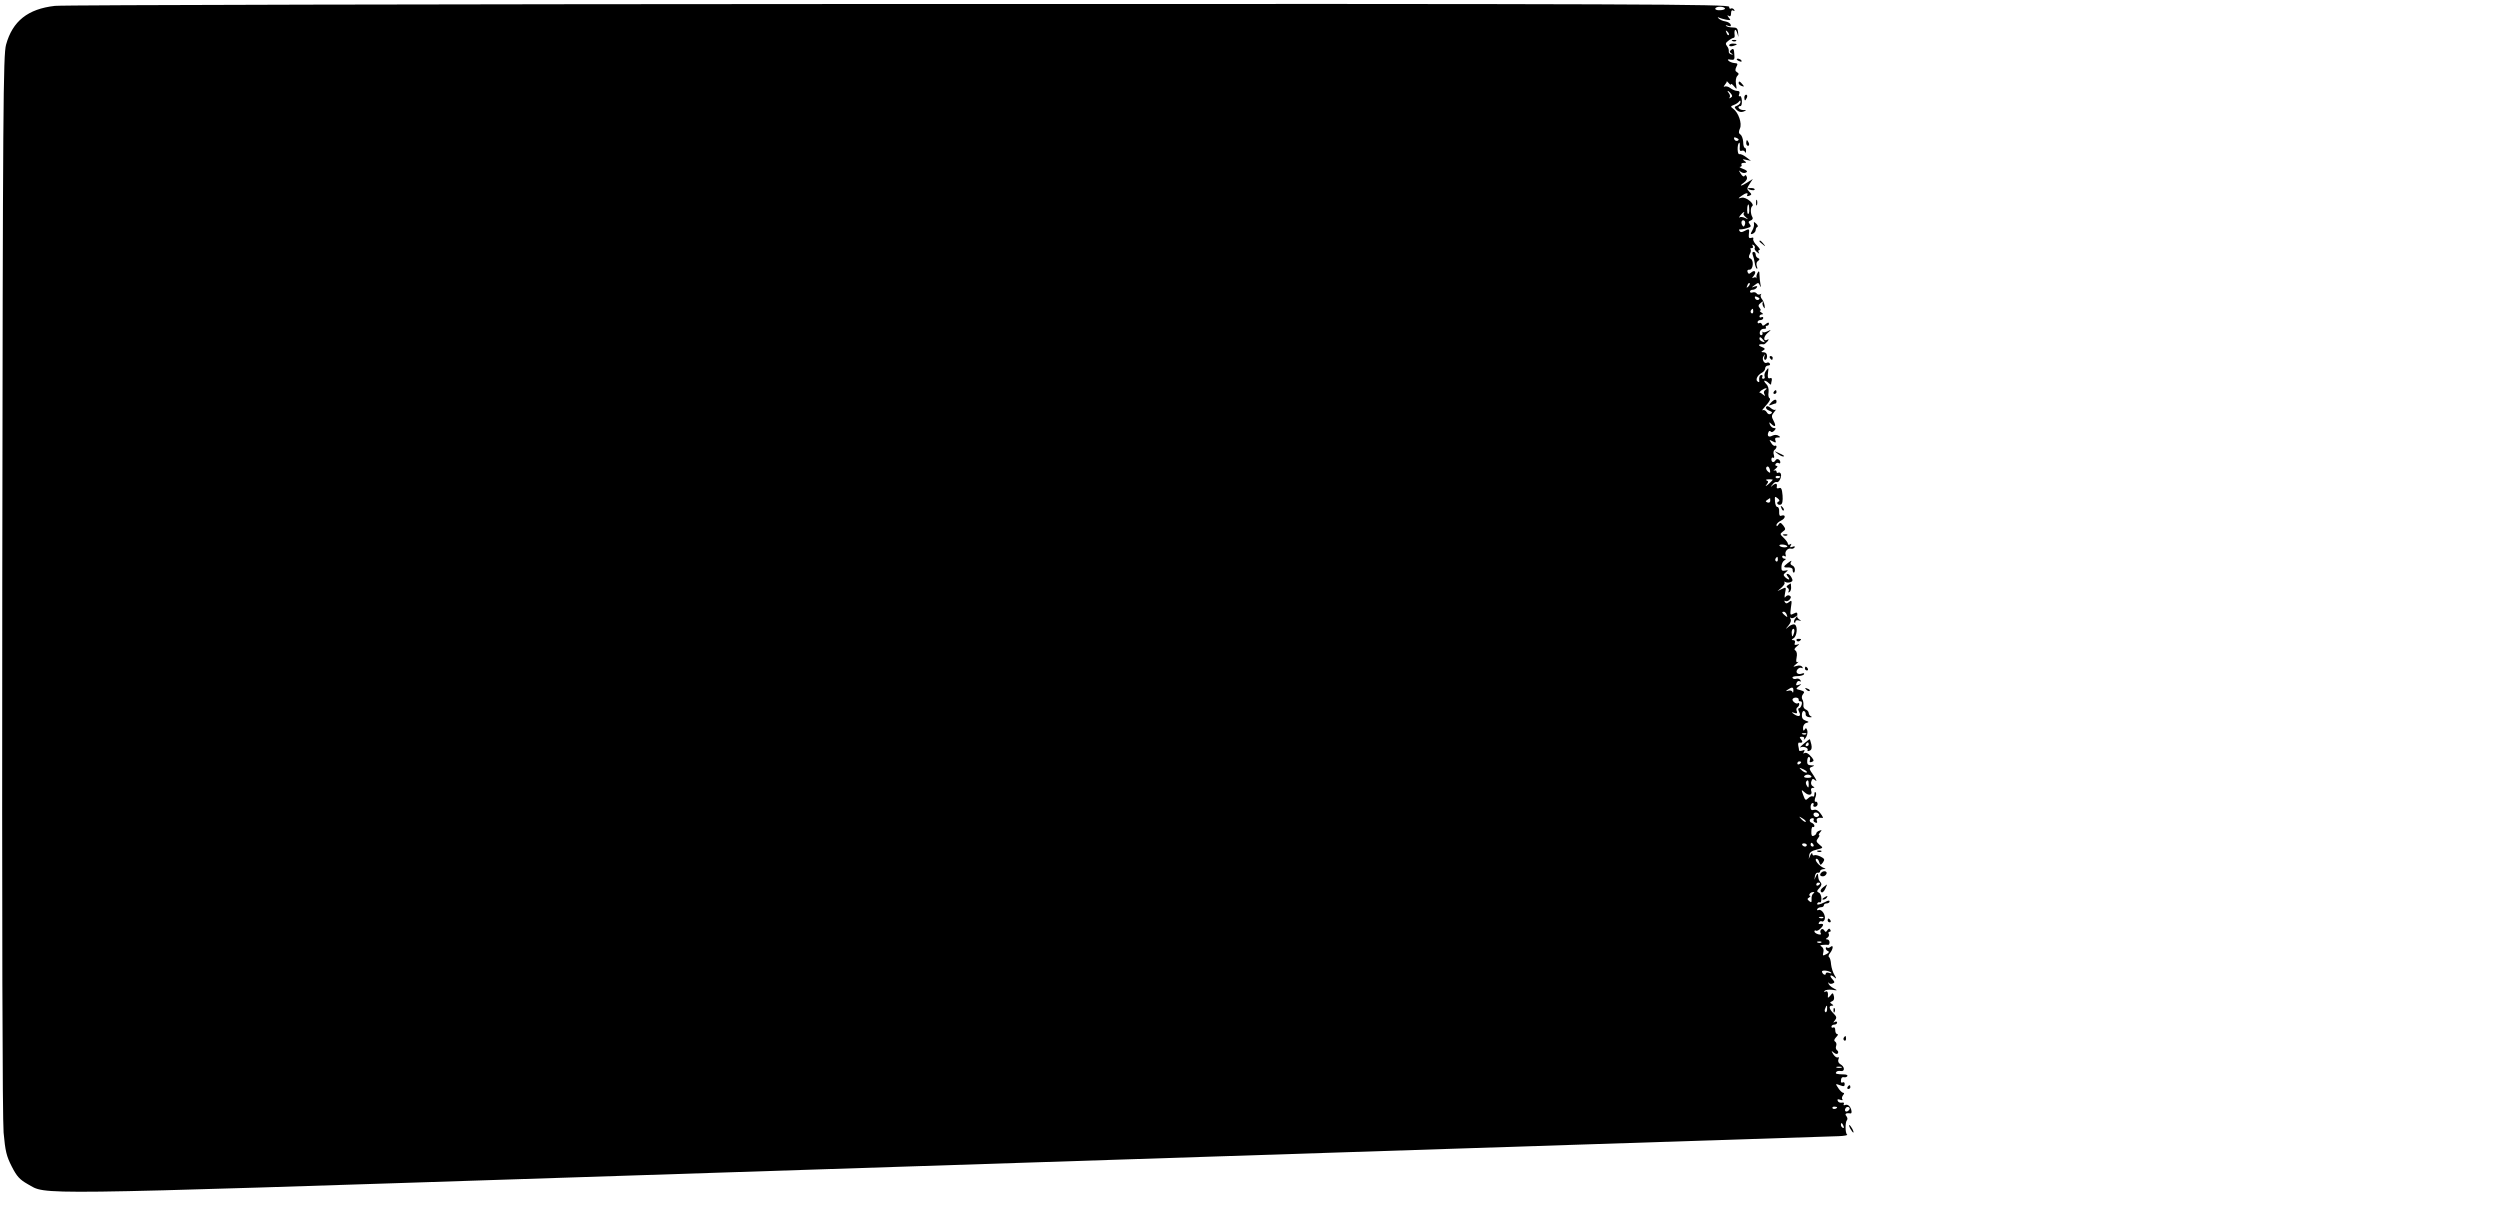
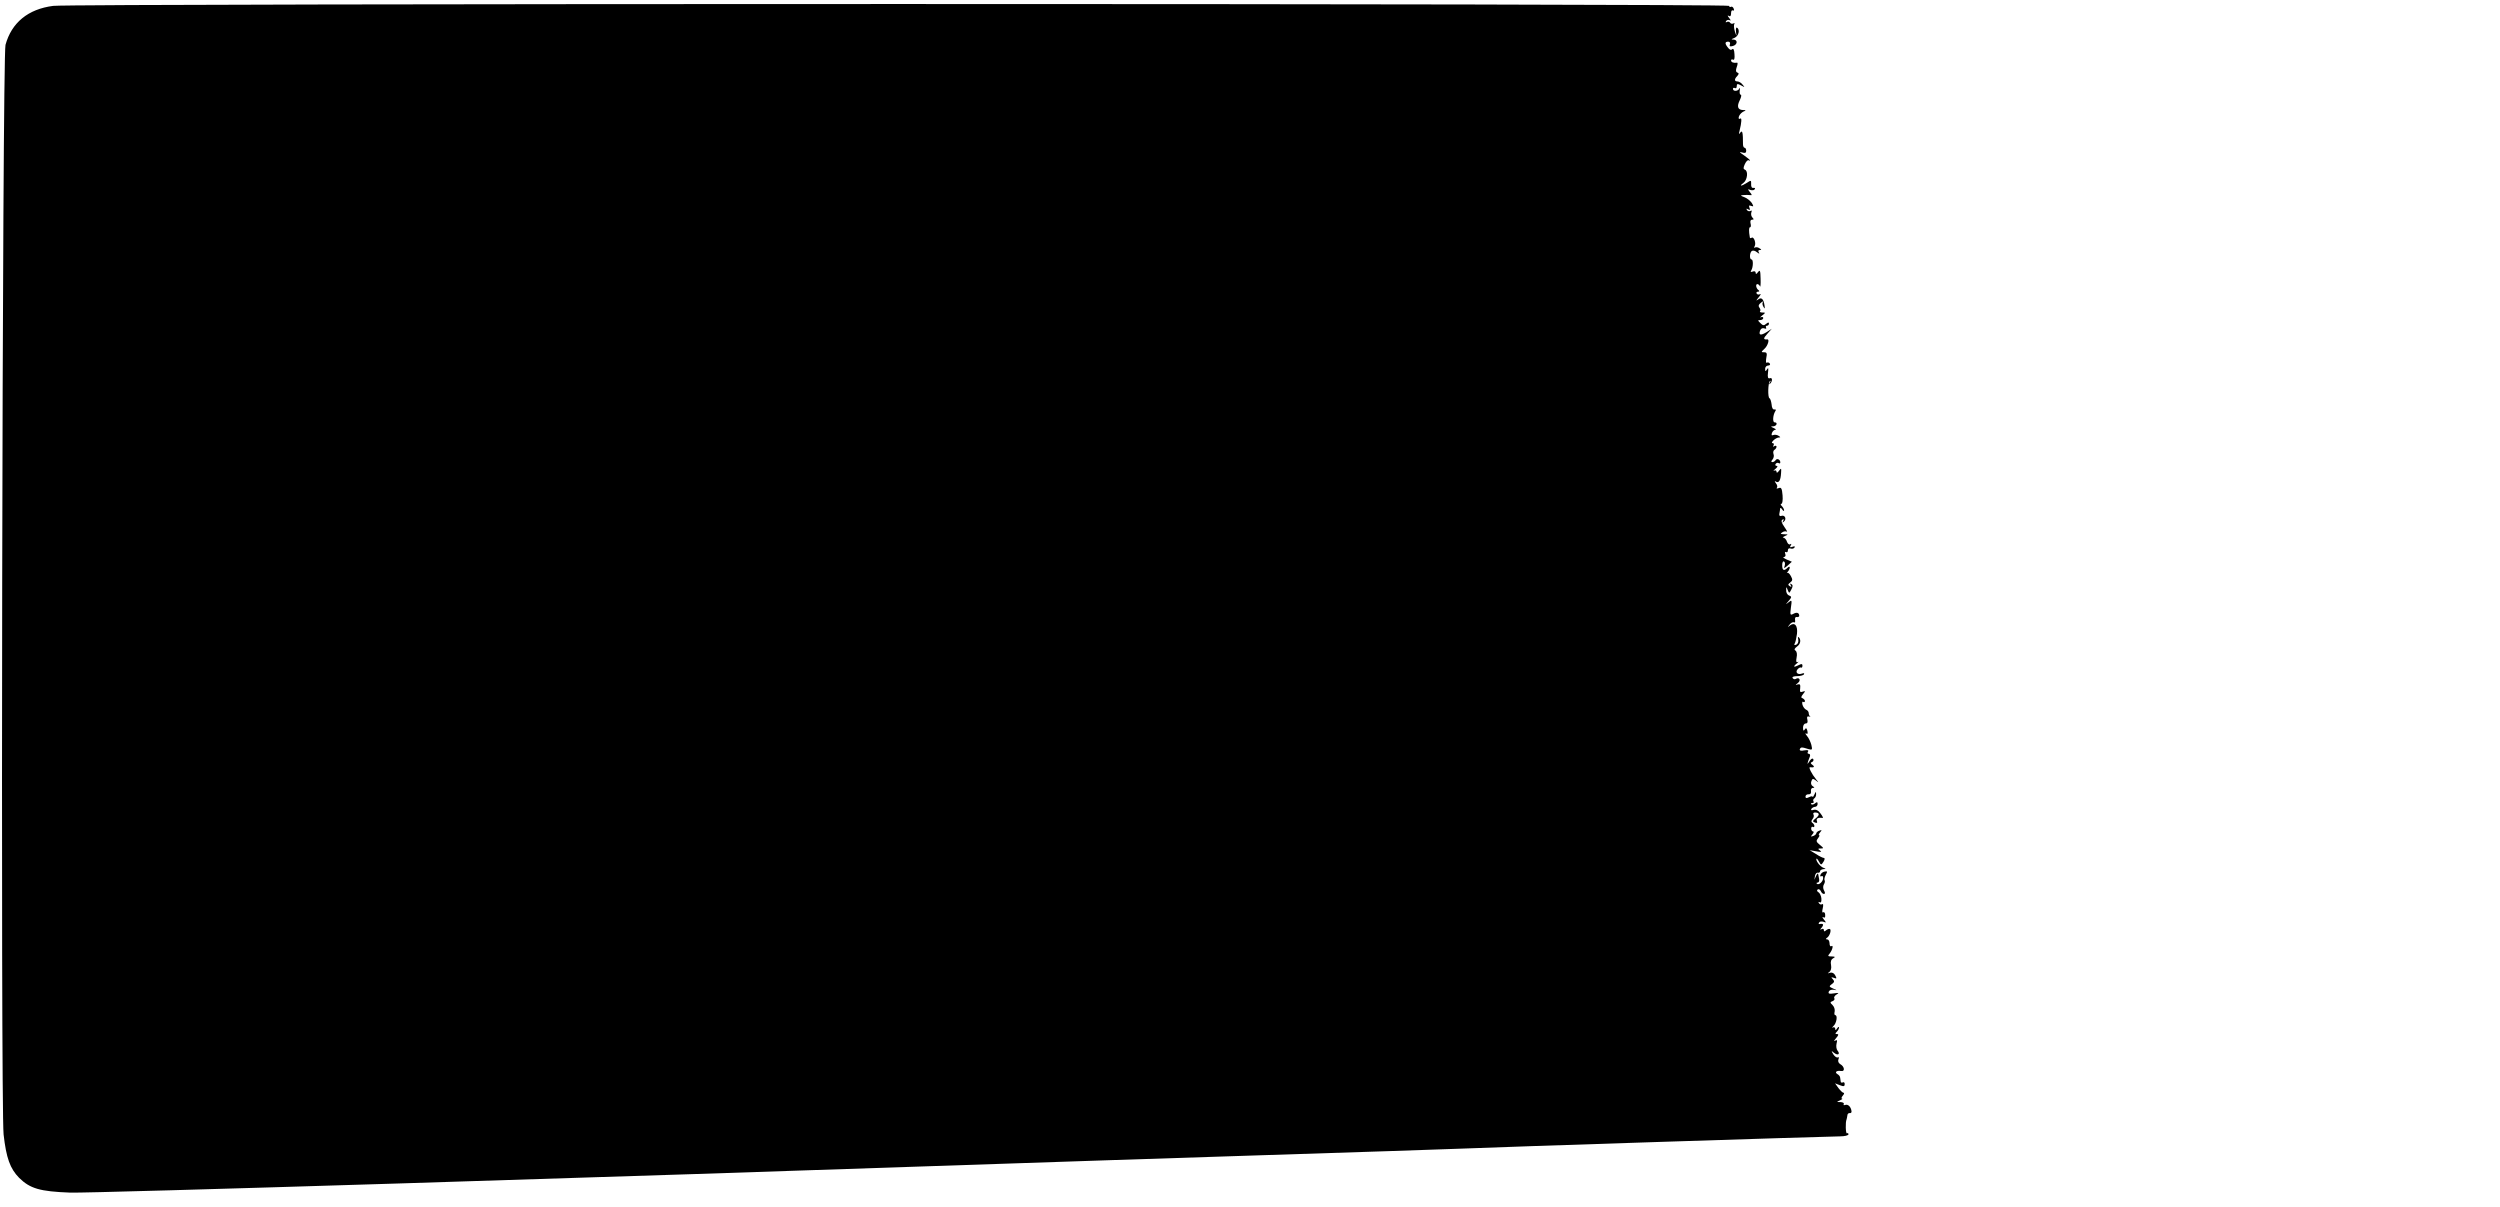
<svg xmlns="http://www.w3.org/2000/svg" version="1.0" width="1320pt" height="637pt" viewBox="0 0 1320 637" preserveAspectRatio="xMidYMid meet">
  <g transform="translate(0,637) scale(0.1,-0.1)" fill="#000000" stroke="none">
-     <path d="M290 6339 c-143 -16 -224 -81 -258 -205 -15 -54 -17 -316 -20 -2844 -2 -1827 1 -2825 7 -2900 9 -99 15 -124 43 -179 27 -53 42 -69 84 -93 105 -58 -43 -60 2901 36 2613 85 6554 213 6661 217 29 1 49 5 45 8 -11 7 -11 67 -1 77 4 4 3 13 -3 21 -11 12 -2 18 23 14 3 0 5 5 4 12 -3 23 -18 38 -33 33 -8 -4 -11 -1 -8 5 4 6 0 9 -10 7 -10 -2 -20 3 -22 10 -3 8 1 10 14 5 10 -3 15 -3 11 2 -4 4 -3 14 3 22 7 8 8 13 1 13 -5 0 -17 11 -26 25 -16 24 -16 24 9 15 20 -8 25 -6 25 6 0 8 -4 12 -10 9 -5 -3 -10 -1 -10 4 0 19 5 26 17 23 6 -1 14 1 17 6 3 5 -5 9 -17 9 -40 1 -48 3 -42 12 3 6 14 8 24 6 23 -4 22 23 -2 36 -10 6 -14 16 -10 26 4 9 2 14 -3 10 -6 -3 -16 4 -24 16 -12 20 -12 21 3 9 9 -8 18 -9 21 -3 4 5 1 13 -5 16 -5 4 -8 14 -4 23 3 8 1 18 -5 22 -8 5 -6 12 5 24 9 9 12 16 6 16 -6 0 -11 9 -11 21 0 11 -4 17 -10 14 -5 -3 -10 -1 -10 4 0 6 7 11 15 11 8 0 15 5 15 11 0 5 -6 7 -12 3 -10 -6 -9 -3 0 8 11 14 10 20 -7 37 -24 24 -27 41 -8 41 9 0 9 2 -1 9 -11 7 -11 9 1 14 10 4 13 13 10 27 -5 19 -6 20 -19 3 -8 -10 -14 -13 -13 -8 3 24 -2 36 -13 29 -6 -4 -8 -3 -4 4 3 5 21 8 39 6 31 -5 31 -4 8 8 -14 7 -26 19 -27 26 -1 7 0 8 2 3 3 -6 12 -7 20 -4 13 5 12 8 -2 24 -19 21 -6 26 15 6 8 -7 7 -1 -2 13 -9 14 -17 40 -19 58 -1 19 -6 36 -11 39 -4 2 -2 12 5 20 17 21 20 47 4 34 -7 -6 -16 -8 -19 -4 -4 3 -7 1 -7 -4 0 -6 6 -13 12 -15 8 -3 5 -9 -9 -16 -19 -10 -20 -9 -16 9 4 12 0 25 -8 30 -11 7 -10 9 6 10 11 1 23 1 28 0 4 0 7 6 7 14 0 8 -6 15 -12 15 -10 0 -9 3 1 9 7 5 10 14 7 20 -4 6 -2 11 4 11 6 0 8 5 4 11 -4 8 -9 7 -15 -2 -8 -12 -10 -12 -18 0 -10 15 -26 -2 -17 -18 4 -5 -3 -7 -14 -4 -11 3 -20 10 -20 15 0 5 4 7 9 4 4 -3 16 3 26 14 17 18 14 25 -8 21 -5 -1 -6 3 -2 9 3 6 10 8 15 5 4 -3 11 2 14 10 8 21 -15 57 -32 50 -7 -3 -10 0 -7 5 3 6 13 10 21 10 8 0 14 5 14 10 0 6 7 10 15 10 8 0 15 5 15 10 0 7 -8 6 -22 -2 -29 -15 -50 -19 -42 -7 3 5 9 7 13 4 5 -2 8 7 8 21 0 14 -6 28 -14 31 -11 5 -11 9 3 24 12 13 14 22 6 31 -10 13 -11 16 -13 41 0 6 -5 3 -10 -8 l-9 -20 3 20 c2 11 9 19 15 17 7 -1 12 2 12 8 0 5 8 10 18 11 13 0 14 2 2 6 -23 9 -51 41 -41 48 5 3 13 -4 16 -16 6 -19 8 -19 20 -3 11 16 9 20 -12 31 -14 7 -29 10 -34 7 -5 -3 -9 1 -10 8 0 7 -5 4 -10 -7 l-9 -20 3 20 c1 14 13 23 39 29 36 9 36 9 15 26 -18 15 -19 20 -8 34 7 9 10 16 6 16 -4 0 -2 7 5 15 11 13 10 14 -4 9 -9 -3 -16 -10 -16 -14 0 -4 -6 -10 -14 -13 -10 -4 -13 3 -12 23 0 16 4 26 8 24 5 -3 8 0 8 6 0 6 -7 13 -15 16 -16 6 -11 24 6 24 6 0 8 -4 5 -9 -3 -5 1 -11 9 -14 9 -4 12 -1 8 9 -5 13 8 19 30 15 5 -1 0 10 -10 23 -11 16 -24 23 -35 20 -13 -4 -18 0 -18 15 0 12 5 21 11 21 5 0 7 -4 4 -10 -3 -5 0 -10 8 -10 7 0 14 7 14 14 0 8 -4 14 -8 13 -9 -3 -10 8 -2 28 3 9 3 19 -1 22 -3 4 -6 -1 -6 -11 0 -9 -4 -15 -9 -11 -5 3 -16 -2 -24 -10 -13 -13 -16 -11 -26 17 -11 30 -11 31 8 14 22 -20 43 -14 34 9 -3 9 1 15 8 15 12 0 12 2 0 9 -8 5 -11 16 -7 26 5 15 9 15 22 4 9 -7 4 4 -10 26 -25 36 -26 40 -9 46 16 7 15 8 -4 8 -18 1 -22 6 -21 25 1 14 6 22 11 19 5 -3 6 -11 3 -19 -3 -8 0 -11 10 -7 12 4 12 8 2 22 -19 23 -31 30 -42 24 -5 -4 -6 -1 -1 7 6 10 4 12 -8 7 -10 -3 -17 -3 -18 1 0 4 -2 15 -4 24 -2 10 0 17 3 17 19 -3 23 3 12 16 -10 12 -9 15 4 15 11 0 15 -5 11 -12 -4 -7 0 -5 8 5 8 10 12 27 10 38 -5 16 -8 18 -14 7 -6 -9 -9 -7 -9 9 0 12 8 24 18 26 15 4 14 6 -4 12 -15 5 -21 14 -20 31 0 13 6 22 11 20 6 -2 10 -10 9 -18 -1 -8 8 -14 20 -15 12 -1 15 1 9 4 -7 3 -13 11 -13 18 0 7 -7 16 -16 19 -8 3 -14 14 -12 23 1 10 -1 24 -6 31 -4 7 -3 19 4 27 10 11 7 15 -14 21 -25 6 -25 7 -9 20 17 13 17 14 0 8 -13 -5 -16 -2 -11 10 3 9 11 13 17 9 6 -4 7 -1 3 6 -5 7 -14 10 -22 7 -7 -3 -16 -1 -19 4 -4 6 7 10 24 10 16 0 33 4 36 10 3 5 0 7 -9 4 -23 -9 -39 5 -25 22 6 7 16 11 22 7 6 -3 7 -1 3 6 -5 7 -17 9 -29 5 -22 -6 -22 -6 -2 11 11 9 14 14 8 10 -9 -4 -11 2 -7 23 4 18 1 32 -6 37 -8 5 -6 11 7 22 16 13 16 14 1 9 -12 -3 -15 -1 -11 10 3 8 -1 14 -8 14 -11 0 -11 2 1 10 18 11 23 62 7 72 -6 4 -21 -1 -32 -10 -20 -17 -20 -17 -2 5 11 13 16 27 11 35 -4 7 -4 10 1 6 4 -4 15 -2 24 5 14 11 14 10 2 -6 -8 -9 -11 -20 -7 -24 3 -3 6 -1 6 5 0 6 8 9 18 6 13 -4 14 -3 4 4 -8 5 -13 12 -13 16 3 23 0 26 -19 16 -18 -10 -19 -8 -14 32 6 37 5 41 -9 30 -12 -10 -17 -10 -23 -1 -4 7 -3 9 3 6 6 -4 16 0 22 7 9 11 9 16 0 21 -6 4 -16 1 -21 -6 -6 -9 -7 -3 -3 19 7 33 6 33 -17 22 l-23 -11 22 19 c12 11 19 23 15 27 -4 5 -2 5 5 2 6 -4 18 -4 27 -1 12 5 13 10 5 25 -5 10 -15 19 -21 19 -7 0 -6 -5 2 -15 15 -18 5 -20 -14 -3 -11 11 -11 15 3 26 14 12 14 13 -4 9 -16 -3 -20 1 -19 20 0 14 7 29 15 34 10 6 10 9 2 9 -7 0 -13 5 -13 11 0 5 5 7 12 3 7 -5 9 -2 6 7 -6 17 12 37 29 32 6 -2 14 1 18 6 4 7 0 8 -11 4 -13 -5 -15 -3 -9 7 5 9 4 11 -3 6 -7 -4 -12 -3 -12 3 0 6 -10 19 -22 31 -20 19 -21 21 -5 33 16 11 16 14 3 32 -14 17 -17 18 -26 5 -7 -10 -10 -11 -10 -2 0 7 11 17 25 24 24 11 25 34 0 25 -8 -4 -12 4 -11 21 1 15 -4 26 -9 25 -6 -1 -12 12 -13 29 -2 28 -1 29 14 17 10 -8 12 -15 5 -17 -6 -2 -9 -8 -6 -12 3 -5 11 -7 18 -4 8 3 11 20 9 48 -3 34 -7 43 -18 39 -8 -3 -14 -2 -13 3 4 21 -2 25 -19 13 -15 -13 -16 -12 -3 3 7 10 17 15 22 13 10 -7 28 26 22 43 -3 6 -9 10 -14 6 -5 -3 -9 0 -9 6 0 6 -6 8 -13 5 -6 -4 -3 1 7 9 11 9 14 16 7 16 -7 0 -9 5 -6 10 4 6 11 8 16 5 5 -4 9 -2 9 4 0 15 -18 23 -25 11 -9 -15 -22 -12 -22 5 0 8 5 12 10 8 5 -3 6 3 3 15 -4 11 -2 23 4 27 5 3 10 11 10 16 0 6 -4 8 -8 5 -4 -2 -14 4 -20 15 -12 18 -11 19 7 9 17 -9 20 -8 15 5 -4 10 0 15 12 15 16 0 16 2 5 9 -9 6 -22 6 -32 1 -20 -11 -30 -3 -22 17 3 8 8 10 12 5 4 -6 11 -4 19 4 10 11 10 14 -2 14 -7 0 -17 8 -21 18 -5 14 -4 15 6 5 22 -22 29 -14 14 14 -13 24 -12 30 3 48 9 11 13 17 8 12 -5 -4 -17 0 -27 9 -11 10 -19 12 -24 5 -3 -6 4 -15 16 -19 17 -7 19 -11 9 -17 -8 -5 -16 -2 -22 9 -5 9 -15 13 -21 10 -7 -4 2 8 18 26 17 18 25 34 19 37 -6 2 -9 16 -6 32 2 17 -2 34 -13 44 -9 10 -13 17 -8 17 5 0 14 -5 21 -12 7 -7 12 -10 13 -8 0 3 2 13 4 22 2 10 -2 15 -10 11 -10 -3 -13 4 -10 28 4 29 3 30 -9 13 -8 -10 -12 -24 -9 -31 3 -7 0 -13 -7 -13 -6 0 -8 5 -5 10 3 6 1 10 -4 10 -10 0 -15 -14 -12 -33 1 -5 -3 -6 -8 -2 -14 8 -3 33 20 46 11 5 19 16 19 24 0 8 7 15 16 15 8 0 12 5 9 10 -4 6 -10 8 -15 5 -15 -9 -30 19 -18 35 8 12 9 12 4 -2 -3 -10 -1 -18 4 -18 6 0 10 9 10 20 0 12 -7 20 -17 20 -15 0 -16 2 -3 10 12 7 10 11 -10 19 -21 8 -14 16 12 13 3 -1 12 6 20 15 8 10 8 14 1 10 -23 -14 -24 14 -1 34 22 19 22 20 1 10 -12 -6 -23 -8 -26 -3 -2 4 -2 1 -1 -5 2 -7 -1 -13 -7 -13 -6 0 -9 8 -7 18 2 9 11 16 21 16 9 -1 14 2 11 7 -3 5 0 9 5 9 6 0 11 5 11 11 0 8 -6 7 -17 -2 -13 -11 -17 -11 -20 -1 -3 6 -9 10 -14 6 -5 -3 -9 0 -9 5 0 6 7 11 15 11 8 0 15 5 15 11 0 5 -4 7 -10 4 -5 -3 -10 -1 -10 4 0 6 6 11 13 11 8 0 7 4 -3 10 -8 5 -11 10 -6 10 5 0 3 6 -3 14 -9 10 -7 17 6 27 9 8 14 9 11 4 -4 -6 -2 -17 3 -25 7 -12 8 -10 6 7 -2 11 -8 28 -15 35 -6 8 -8 19 -4 23 4 5 2 5 -5 1 -6 -3 -15 -1 -18 5 -4 5 -13 8 -21 5 -8 -3 -14 -1 -14 4 0 6 6 10 14 10 8 0 18 5 22 12 5 8 1 9 -12 5 -18 -7 -18 -6 1 8 18 14 20 14 27 -2 6 -13 7 -11 3 7 -2 14 -5 36 -5 50 0 19 -3 21 -9 11 -5 -8 -8 -19 -7 -25 2 -6 1 -8 -1 -3 -3 4 -10 4 -16 0 -7 -4 -6 1 2 10 17 21 7 35 -13 18 -10 -9 -15 -8 -19 3 -3 8 1 13 10 12 20 -1 25 51 5 59 -9 3 -10 10 -3 24 6 10 7 21 4 25 -3 3 -1 6 6 6 7 0 9 5 5 12 -4 7 -3 8 5 4 6 -4 9 -11 6 -16 -3 -4 3 -14 12 -21 12 -10 14 -10 9 -1 -4 7 -2 12 4 12 6 0 0 10 -13 23 -13 12 -22 28 -20 35 3 7 -1 10 -10 6 -12 -4 -15 1 -13 20 4 29 2 30 -24 16 -13 -7 -21 -7 -25 0 -4 6 -3 10 2 9 4 -1 20 1 36 6 22 6 25 10 16 21 -9 11 -8 15 5 20 9 3 13 11 9 17 -11 17 -11 51 -2 58 17 10 -32 51 -55 45 -20 -5 -21 -5 -2 9 23 17 40 20 31 5 -3 -6 1 -7 10 -4 15 6 15 8 1 22 -13 13 -13 18 2 41 l17 26 -27 -17 c-33 -22 -51 -24 -21 -3 14 10 20 22 16 31 -3 10 -8 12 -12 5 -4 -6 -12 -1 -20 12 -12 19 -12 20 0 10 9 -7 20 -8 28 -4 10 6 5 11 -15 19 -16 6 -23 11 -16 11 7 1 10 6 7 11 -3 6 2 10 12 10 15 0 16 2 3 11 -12 8 -10 10 10 5 l25 -5 -25 19 c-14 11 -30 18 -36 16 -11 -4 -13 49 -2 60 4 3 5 -6 4 -21 -2 -18 1 -25 10 -21 7 3 15 0 18 -7 2 -7 5 -4 5 6 1 9 -2 17 -7 17 -4 0 -8 14 -8 31 -1 17 -8 35 -15 39 -9 6 -10 14 -2 32 12 26 -8 84 -36 104 -15 11 -14 13 4 20 11 4 23 12 27 18 5 7 8 7 8 -2 0 -7 -8 -16 -18 -20 -16 -6 -16 -8 -2 -23 11 -10 23 -13 36 -8 17 7 17 8 -3 8 -22 1 -34 21 -13 21 5 0 8 13 7 29 -1 16 -6 27 -11 23 -5 -3 -7 2 -3 11 4 12 1 17 -11 17 -9 0 -26 7 -36 15 -10 8 -24 11 -30 8 -6 -4 -6 0 1 9 7 8 12 17 10 19 -1 2 4 -2 11 -10 6 -8 12 -11 12 -6 0 5 7 0 16 -11 15 -18 15 -18 10 12 -3 18 0 36 7 43 9 9 9 14 -2 20 -10 6 -10 13 -3 28 9 16 7 19 -10 20 -12 1 -26 7 -31 12 -7 7 -4 9 11 6 19 -3 22 0 19 30 -1 26 -5 31 -15 23 -11 -9 -11 -13 0 -20 10 -7 10 -8 -2 -5 -8 2 -14 10 -12 17 1 7 -3 19 -9 26 -10 12 -8 18 7 29 10 8 23 15 27 15 4 0 7 6 6 13 -4 29 4 40 12 17 l8 -25 -2 25 c-2 20 -7 25 -29 25 -14 0 -30 4 -34 8 -5 4 0 5 10 1 13 -5 17 -3 14 6 -2 7 -15 15 -28 17 -14 2 -29 9 -35 15 -7 7 -7 9 1 5 6 -3 23 -8 38 -11 25 -4 26 -3 14 11 -9 12 -9 15 0 9 8 -5 12 0 12 14 0 13 4 19 12 14 7 -4 8 -3 4 5 -4 6 -12 9 -17 6 -5 -4 -9 1 -9 9 0 14 -425 16 -4382 15 -2411 -1 -4417 -5 -4458 -10z m8818 -14 c1 -4 -11 -9 -27 -9 -16 -1 -27 4 -24 9 4 13 47 12 51 0z m20 -140 c-3 -3 -9 2 -12 12 -6 14 -5 15 5 6 7 -7 10 -15 7 -18z m11 -309 c9 -11 9 -16 -1 -22 -7 -4 -10 -4 -6 1 4 4 3 14 -3 22 -6 7 -9 13 -6 13 2 0 10 -6 16 -14z m41 -241 c0 -12 -19 -12 -23 0 -4 9 -1 12 9 8 7 -3 14 -7 14 -8z m56 -370 c1 -14 -2 -25 -6 -25 -6 0 -7 36 -1 48 4 7 6 -1 7 -23z m-29 -22 c-4 -3 1 -12 11 -20 15 -13 15 -13 -4 -4 -12 6 -25 7 -30 3 -5 -4 -2 1 5 11 7 9 16 17 19 17 3 0 2 -3 -1 -7z m6 -59 c-4 -12 -8 -13 -14 -3 -9 15 -2 32 11 24 5 -3 6 -13 3 -21z m18 -327 c-10 -9 -11 -8 -5 6 3 10 9 15 12 12 3 -3 0 -11 -7 -18z m59 -62 c0 -12 -19 -12 -23 0 -4 9 -1 12 9 8 7 -3 14 -7 14 -8z m-33 -70 c0 -8 -4 -12 -9 -9 -5 3 -6 10 -3 15 9 13 12 11 12 -6z m53 -150 c11 -13 10 -14 -4 -9 -9 3 -16 10 -16 15 0 13 6 11 20 -6z m11 -264 c-8 -5 -10 -14 -5 -22 6 -11 5 -12 -8 -2 -8 7 -17 12 -19 10 -2 -1 2 4 10 11 8 6 20 12 25 12 6 0 5 -4 -3 -9z m25 -427 c2 -12 -1 -13 -12 -3 -7 6 -11 16 -8 21 7 11 17 3 20 -18z m54 -30 c0 -8 -19 -13 -24 -6 -3 5 1 9 9 9 8 0 15 -2 15 -3z m-40 -17 c0 -2 -10 -12 -22 -23 -16 -13 -19 -14 -10 -2 10 13 10 17 0 21 -7 3 -3 6 10 6 12 1 22 -1 22 -2z m-13 -111 c0 -8 -6 -12 -15 -9 -11 5 -11 7 0 14 7 5 13 9 14 9 0 0 1 -6 1 -14z m89 -239 c4 -4 -2 -7 -14 -7 -11 0 -23 4 -26 8 -6 10 30 9 40 -1z m-49 -72 c0 -8 -4 -12 -9 -9 -5 3 -6 10 -3 15 9 13 12 11 12 -6z m47 -291 c5 -14 4 -15 -9 -4 -17 14 -19 20 -6 20 5 0 12 -7 15 -16z m39 -94 c-3 -11 -7 -20 -9 -20 -2 0 -4 9 -4 20 0 11 4 20 9 20 5 0 7 -9 4 -20z m-4 -307 c0 -10 -3 -13 -5 -6 -3 7 -13 9 -22 6 -15 -4 -15 -3 -2 6 22 15 30 14 29 -6z m28 -47 c-1 -6 3 -10 9 -9 7 1 10 -6 7 -17 -3 -11 -9 -20 -15 -20 -5 0 -4 -9 2 -20 12 -23 -4 -28 -30 -9 -12 9 -12 10 4 5 13 -5 17 -2 13 9 -4 8 -2 17 3 20 6 4 10 11 10 17 0 6 -3 8 -7 5 -8 -8 -34 13 -28 22 7 12 34 9 32 -3z m40 -182 c-3 -3 -12 -4 -19 -1 -8 3 -5 6 6 6 11 1 17 -2 13 -5z m-27 -148 c0 -3 -4 -8 -10 -11 -5 -3 -10 -1 -10 4 0 6 5 11 10 11 6 0 10 -2 10 -4z m29 -55 c-6 -2 -18 4 -27 13 -15 15 -15 15 10 4 15 -7 23 -15 17 -17z m25 -20 c3 -5 -5 -8 -19 -8 -14 0 -22 3 -19 8 3 5 11 9 19 9 8 0 16 -4 19 -9z m-14 -43 c0 -18 -2 -20 -9 -8 -6 8 -7 18 -5 22 9 14 14 9 14 -14z m54 -157 c3 -5 0 -11 -8 -14 -8 -3 -17 1 -20 9 -6 15 19 20 28 5z m-70 -40 c-2 -3 -12 3 -22 13 -16 17 -16 18 5 5 12 -7 20 -15 17 -18z m6 -123 c0 -4 -4 -8 -9 -8 -6 0 -12 4 -15 8 -3 5 1 9 9 9 8 0 15 -4 15 -9z m35 2 c3 -5 1 -10 -4 -10 -6 0 -11 5 -11 10 0 6 2 10 4 10 3 0 8 -4 11 -10z m35 -204 c0 -3 -4 -8 -10 -11 -5 -3 -10 -1 -10 4 0 6 5 11 10 11 6 0 10 -2 10 -4z m-36 -54 c-6 -4 -10 -17 -9 -29 1 -18 -1 -20 -12 -11 -11 9 -12 13 -1 19 7 5 9 9 5 9 -5 0 -5 5 -2 10 3 6 12 10 18 10 8 0 9 -2 1 -8z m53 -128 c-3 -3 -12 -4 -19 -1 -8 3 -5 6 6 6 11 1 17 -2 13 -5z m-10 -130 c-3 -3 -12 -4 -19 -1 -8 3 -5 6 6 6 11 1 17 -2 13 -5z m52 -160 c3 -4 -2 -4 -11 -1 -10 4 -18 2 -18 -4 0 -6 -4 -7 -10 -4 -5 3 -10 10 -10 15 0 10 39 5 49 -6z m-22 -193 c0 -11 -5 -18 -9 -15 -4 3 -5 11 -1 19 7 21 12 19 10 -4z m76 -308 c-7 -2 -19 -2 -25 0 -7 3 -2 5 12 5 14 0 19 -2 13 -5z m-23 -209 c0 -8 -19 -13 -24 -6 -3 5 1 9 9 9 8 0 15 -2 15 -3z m61 -17 c-13 -13 -26 -3 -16 12 3 6 11 8 17 5 6 -4 6 -10 -1 -17z m-27 -83 c3 -8 2 -12 -4 -9 -6 3 -10 10 -10 16 0 14 7 11 14 -7z" />
-     <path d="M9148 6153 c7 -3 16 -2 19 1 4 3 -2 6 -13 5 -11 0 -14 -3 -6 -6z" />
-     <path d="M9130 6131 c0 -5 9 -7 20 -4 11 3 20 7 20 9 0 2 -9 4 -20 4 -11 0 -20 -4 -20 -9z" />
-     <path d="M9170 6056 c0 -2 7 -7 16 -10 8 -3 12 -2 9 4 -6 10 -25 14 -25 6z" />
-     <path d="M9180 5931 c0 -5 7 -12 16 -15 14 -5 15 -4 4 9 -14 17 -20 19 -20 6z" />
-     <path d="M9210 5855 c0 -8 2 -15 4 -15 2 0 6 7 10 15 3 8 1 15 -4 15 -6 0 -10 -7 -10 -15z" />
-     <path d="M9220 5615 c0 -8 4 -15 10 -15 5 0 7 7 4 15 -4 8 -8 15 -10 15 -2 0 -4 -7 -4 -15z" />
-     <path d="M9230 5375 c0 -7 30 -13 34 -7 3 4 -4 9 -15 9 -10 1 -19 0 -19 -2z" />
-     <path d="M9272 5300 c0 -14 2 -19 5 -12 2 6 2 18 0 25 -3 6 -5 1 -5 -13z" />
-     <path d="M9261 5189 c2 -8 -2 -24 -9 -36 -11 -19 -10 -22 3 -17 8 4 15 12 15 19 0 7 4 15 9 17 5 2 2 9 -6 17 -12 11 -14 11 -12 0z" />
-     <path d="M9290 5096 c0 -2 8 -10 18 -17 15 -13 16 -12 3 4 -13 16 -21 21 -21 13z" />
-     <path d="M9255 5023 c4 -10 8 -28 10 -41 1 -12 6 -26 10 -30 5 -4 5 2 1 12 -4 12 -2 23 6 28 10 8 10 11 1 15 -7 2 -13 11 -13 19 0 8 -5 14 -11 14 -7 0 -8 -7 -4 -17z" />
-     <path d="M9345 4480 c3 -5 8 -10 11 -10 2 0 4 5 4 10 0 6 -5 10 -11 10 -5 0 -7 -4 -4 -10z" />
-     <path d="M9365 4300 c-3 -5 -1 -10 4 -10 6 0 11 5 11 10 0 6 -2 10 -4 10 -3 0 -8 -4 -11 -10z" />
-     <path d="M9350 4243 c-13 -15 -12 -16 4 -10 10 4 20 7 22 7 2 0 4 5 4 10 0 15 -13 12 -30 -7z" />
-     <path d="M9384 3976 c11 -9 24 -16 30 -16 12 0 7 5 -24 19 -24 11 -24 11 -6 -3z" />
-     <path d="M9406 3687 c3 -10 9 -15 12 -12 3 3 0 11 -7 18 -10 9 -11 8 -5 -6z" />
-     <path d="M9418 3543 c7 -3 16 -2 19 1 4 3 -2 6 -13 5 -11 0 -14 -3 -6 -6z" />
-     <path d="M9438 3396 c-24 -18 -23 -24 4 -22 13 0 23 -4 23 -11 0 -20 11 -23 12 -3 1 10 -5 21 -13 24 -9 3 -12 10 -9 16 8 13 4 12 -17 -4z" />
-     <path d="M9441 3281 c-9 -6 -10 -11 -2 -15 6 -4 8 -12 5 -18 -4 -6 -2 -8 4 -4 6 3 10 15 9 26 -1 11 -1 20 -2 20 0 0 -6 -4 -14 -9z" />
-     <path d="M9486 2988 c3 -5 10 -6 15 -3 13 9 11 12 -6 12 -8 0 -12 -4 -9 -9z" />
-     <path d="M9530 2840 c0 -5 5 -10 11 -10 5 0 7 5 4 10 -3 6 -8 10 -11 10 -2 0 -4 -4 -4 -10z" />
-     <path d="M9537 2729 c7 -7 15 -10 18 -7 3 3 -2 9 -12 12 -14 6 -15 5 -6 -5z" />
-     <path d="M9525 2444 c-17 -14 -25 -23 -18 -20 15 8 44 -4 37 -15 -3 -5 2 -6 10 -3 11 4 14 14 10 33 -4 14 -7 27 -8 28 -1 1 -15 -9 -31 -23z m25 -4 c0 -5 -5 -10 -11 -10 -5 0 -7 5 -4 10 3 6 8 10 11 10 2 0 4 -4 4 -10z" />
-     <path d="M9598 1873 c7 -3 16 -2 19 1 4 3 -2 6 -13 5 -11 0 -14 -3 -6 -6z" />
-     <path d="M9617 1763 c-11 -11 -8 -20 8 -20 8 0 16 6 19 14 5 13 -15 18 -27 6z" />
-     <path d="M9626 1685 c-13 -10 -16 -19 -10 -25 5 -5 13 0 21 16 6 13 10 24 10 24 -1 0 -11 -7 -21 -15z" />
-     <path d="M9630 1630 c-9 -6 -10 -10 -3 -10 6 0 15 5 18 10 8 12 4 12 -15 0z" />
-     <path d="M9650 1510 c0 -5 5 -10 11 -10 5 0 7 5 4 10 -3 6 -8 10 -11 10 -2 0 -4 -4 -4 -10z" />
-     <path d="M9681 1034 c0 -11 3 -14 6 -6 3 7 2 16 -1 19 -3 4 -6 -2 -5 -13z" />
-     <path d="M9735 891 c-3 -5 -2 -12 3 -15 5 -3 9 1 9 9 0 17 -3 19 -12 6z" />
-     <path d="M9755 630 c-3 -5 -1 -10 4 -10 6 0 11 5 11 10 0 6 -2 10 -4 10 -3 0 -8 -4 -11 -10z" />
-     <path d="M9770 410 c6 -11 13 -20 16 -20 2 0 0 9 -6 20 -6 11 -13 20 -16 20 -2 0 0 -9 6 -20z" />
+     <path d="M281 6339 c-133 -17 -220 -89 -252 -206 -17 -62 -26 -5600 -10 -5753 14 -124 34 -180 82 -229 58 -57 110 -72 269 -78 110 -4 2880 82 4915 152 242 8 856 29 1365 45 509 16 986 32 1060 35 180 8 1947 65 2005 65 25 0 45 5 45 11 0 5 -4 8 -8 5 -7 -4 -9 59 -2 74 1 3 3 12 4 20 0 8 6 14 13 13 6 -1 10 3 9 10 -3 23 -18 38 -33 33 -8 -3 -11 -1 -8 4 3 6 -4 10 -17 11 -22 0 -22 1 -3 9 11 5 16 9 11 9 -5 1 -3 8 4 16 7 8 9 15 4 15 -5 0 -17 12 -27 25 l-18 25 26 -10 c20 -8 25 -6 25 6 0 8 -4 12 -10 9 -5 -3 -11 -1 -11 4 -1 6 -2 16 -3 21 0 6 -7 15 -15 19 -16 10 -3 20 20 16 22 -4 18 24 -4 36 -10 6 -14 16 -10 26 4 9 2 14 -3 10 -6 -3 -16 4 -24 16 -12 20 -12 21 4 8 20 -16 34 -7 18 12 -6 7 -8 24 -5 37 5 18 3 21 -8 15 -8 -5 -5 1 5 13 14 16 15 22 6 22 -11 0 -11 3 -2 12 7 7 12 17 12 23 0 5 -5 3 -10 -5 -7 -11 -10 -11 -10 -2 0 7 -6 10 -13 7 -6 -4 -5 -1 3 7 17 14 24 58 10 58 -4 0 -6 8 -3 19 2 10 -2 25 -11 34 -14 13 -14 16 0 21 8 3 13 10 9 15 -3 6 3 15 12 20 15 9 12 10 -14 6 -25 -4 -31 -2 -27 9 3 8 14 12 27 10 19 -4 18 -3 -3 6 -23 10 -24 12 -8 24 14 10 15 15 5 26 -10 10 -9 12 6 7 15 -6 16 -4 7 13 -6 12 -17 17 -28 14 -13 -5 -14 -4 -3 4 8 6 12 20 9 36 -4 18 0 30 11 36 13 8 12 9 -8 10 -20 0 -22 2 -10 16 15 19 21 47 8 38 -5 -3 -9 4 -9 15 0 12 -6 21 -12 21 -9 0 -9 3 -2 8 14 9 24 38 17 46 -4 3 -12 1 -20 -5 -10 -9 -13 -8 -13 0 0 7 -5 9 -12 5 -9 -5 -9 -2 1 9 12 16 8 22 -12 18 -5 -1 -6 3 -2 8 3 6 13 7 23 4 15 -6 16 -5 2 12 -8 10 -10 16 -3 12 8 -5 11 -1 10 12 0 11 -5 17 -11 14 -5 -4 -6 5 -2 21 4 17 3 25 -3 22 -5 -4 -13 -1 -17 5 -4 7 -3 9 4 5 7 -4 10 3 9 19 -1 14 -8 30 -16 34 -8 5 -9 11 -3 15 5 3 12 -1 16 -9 3 -8 10 -15 16 -15 7 0 8 6 1 18 -6 10 -6 24 -1 32 5 8 7 18 4 22 -3 4 0 17 6 29 10 18 9 20 -6 17 -9 -1 -19 -9 -22 -17 -3 -8 0 -11 6 -7 5 3 9 -2 8 -12 -1 -18 -24 -38 -33 -28 -4 3 -1 6 4 6 6 0 10 8 8 18 -2 9 -4 22 -5 27 -1 6 -6 1 -11 -10 l-9 -20 3 20 c2 11 9 19 15 17 7 -1 12 2 12 8 0 5 8 10 18 11 13 0 14 2 2 6 -18 6 -40 33 -40 47 1 6 6 1 13 -11 12 -22 13 -22 25 -3 7 11 8 20 2 20 -5 0 -24 9 -42 21 l-33 20 35 -6 c26 -5 31 -3 20 4 -13 9 -12 11 4 11 16 0 16 2 -5 19 -20 16 -21 21 -10 35 7 9 10 16 6 16 -4 0 -2 7 5 15 11 13 10 14 -4 9 -9 -3 -16 -10 -16 -14 0 -4 -7 -11 -16 -14 -14 -5 -15 -4 -4 9 7 8 8 15 3 15 -5 0 -10 7 -10 15 0 8 4 12 9 9 4 -3 8 -1 8 5 0 5 -5 13 -10 16 -8 5 -7 11 0 20 7 8 9 19 5 25 -3 5 0 10 8 10 24 0 27 -12 5 -30 -18 -14 -19 -18 -5 -23 11 -4 14 -2 10 9 -5 13 8 19 30 15 5 -1 0 10 -10 23 -12 17 -24 23 -37 20 -12 -4 -16 -2 -12 5 4 6 13 11 20 11 7 0 13 7 13 15 0 11 -4 12 -14 3 -7 -6 -16 -8 -20 -4 -3 3 -1 6 6 6 7 0 10 4 6 9 -3 5 -1 12 5 16 5 3 10 14 9 23 0 14 -2 13 -9 -3 -5 -11 -9 -16 -9 -12 -1 4 -9 3 -19 -2 -14 -7 -19 -6 -19 3 0 7 7 13 16 12 10 -1 15 6 13 17 -2 9 3 17 10 17 10 0 10 2 -1 9 -8 5 -11 16 -7 26 5 15 9 15 24 4 16 -13 16 -12 1 6 -23 28 -42 66 -32 64 20 -3 27 2 13 12 -11 8 -12 12 -2 16 6 2 9 9 6 15 -4 6 -13 1 -21 -13 -13 -22 -12 -11 3 26 3 8 1 15 -6 15 -6 0 -8 5 -4 11 5 8 -1 10 -20 7 -17 -4 -25 -1 -23 6 5 12 10 12 45 1 21 -6 22 -4 16 22 -4 15 -14 37 -23 47 -9 11 -11 16 -4 13 7 -5 9 0 6 14 -4 16 -8 17 -14 7 -6 -9 -9 -7 -9 10 0 12 6 22 14 22 9 0 12 7 9 20 -4 14 -1 19 8 17 8 -2 11 -2 7 0 -5 3 -8 11 -8 18 0 7 -6 15 -14 18 -7 3 -16 15 -19 26 -3 12 -1 19 4 15 5 -3 9 -1 9 5 0 5 -6 11 -12 14 -10 3 -9 8 2 22 14 17 13 18 -2 13 -13 -5 -16 -1 -13 18 2 19 -1 24 -14 20 -13 -5 -12 -3 2 8 18 14 7 33 -12 21 -5 -3 -12 -1 -16 5 -4 6 6 10 24 10 16 0 33 4 36 10 3 5 0 7 -9 4 -23 -9 -39 5 -25 22 6 7 15 12 18 9 4 -2 8 2 8 10 0 10 -5 11 -18 4 -27 -14 -35 -11 -13 7 10 8 13 13 7 9 -9 -4 -11 2 -7 23 4 18 1 32 -6 37 -8 5 -5 11 8 21 19 13 23 36 9 50 -3 4 -5 -3 -2 -14 2 -12 -3 -23 -11 -26 -10 -4 -12 -2 -8 6 4 6 9 29 12 51 5 44 -12 64 -38 44 -13 -11 -13 -10 -1 5 7 10 18 15 23 12 5 -3 8 2 6 12 -2 11 2 18 10 16 6 -1 12 2 12 6 0 17 -13 21 -31 11 -17 -9 -18 -6 -13 33 6 40 5 42 -12 28 -18 -14 -18 -14 0 7 17 20 17 23 2 29 -9 3 -16 16 -15 28 0 20 1 20 8 1 8 -19 8 -19 19 2 9 17 9 24 0 29 -7 5 -8 3 -3 -6 6 -9 4 -11 -5 -5 -10 6 -10 10 2 19 13 10 14 16 4 34 -7 13 -15 20 -19 17 -4 -2 -3 1 3 7 14 17 13 35 -2 20 -19 -19 -28 -14 -28 14 0 14 4 23 10 19 5 -3 6 -13 3 -23 -6 -15 -3 -14 16 2 l22 20 -28 12 c-15 7 -22 13 -14 13 8 1 11 7 7 17 -3 8 -2 12 4 9 6 -3 10 1 10 9 0 9 6 13 14 10 8 -3 17 -1 21 5 4 7 0 8 -11 4 -13 -5 -15 -3 -9 7 5 8 4 11 -3 6 -6 -3 -13 3 -17 14 -3 11 -12 20 -18 21 -7 0 -3 4 8 9 18 8 18 9 -5 9 -19 1 -22 3 -10 10 8 6 19 7 24 4 5 -4 0 7 -12 24 -16 23 -19 34 -11 39 8 5 9 3 4 -7 -6 -11 -5 -11 5 -2 15 14 3 36 -15 29 -8 -3 -12 2 -10 12 2 9 4 22 4 27 1 6 6 3 11 -5 5 -8 10 -10 10 -5 0 6 -5 16 -12 23 -7 7 -8 12 -2 12 5 0 8 20 6 44 -3 37 -7 44 -20 39 -10 -4 -14 -3 -10 2 4 4 2 15 -5 23 -8 11 -8 14 0 9 15 -9 25 6 27 45 2 27 1 28 -11 12 -7 -10 -13 -13 -13 -5 0 7 -6 9 -12 6 -7 -4 -4 1 6 9 11 9 14 16 7 16 -7 0 -9 5 -6 10 4 6 11 8 16 5 5 -4 9 -2 9 4 0 15 -18 23 -25 11 -3 -5 -11 -10 -17 -10 -7 0 -7 5 1 14 6 7 9 20 5 29 -3 8 -1 18 5 22 6 3 11 11 11 16 0 6 -5 7 -12 3 -7 -4 -8 -3 -4 4 4 7 2 12 -4 12 -7 0 -5 6 4 15 8 8 21 15 28 15 10 0 10 2 -1 9 -8 5 -20 7 -28 4 -9 -4 -11 0 -7 11 3 9 11 16 18 17 6 0 2 4 -9 9 -17 7 -17 9 -2 9 18 1 25 21 7 21 -12 0 -9 38 3 58 6 8 4 11 -4 10 -8 -2 -14 9 -15 27 -2 16 -7 31 -11 32 -10 4 -8 81 2 91 5 4 5 0 0 -8 -5 -8 -4 -12 0 -7 15 13 14 36 0 30 -10 -3 -13 4 -10 29 3 24 2 29 -5 18 -8 -13 -10 -12 -10 3 0 9 7 17 16 17 8 0 12 5 9 10 -4 6 -11 8 -16 5 -5 -4 -6 7 -3 25 5 24 3 30 -11 30 -17 0 -17 1 1 18 18 16 29 52 15 50 -21 -2 -22 5 0 29 l24 27 -28 -18 c-31 -19 -43 -16 -33 10 4 9 12 14 22 10 8 -3 12 -2 9 4 -3 6 -1 10 4 10 6 0 11 5 11 11 0 8 -4 8 -15 -1 -11 -10 -18 -9 -30 4 -15 14 -15 16 -1 16 9 0 16 5 16 11 0 5 -6 7 -12 4 -7 -4 -4 1 6 9 19 15 19 16 1 16 -10 0 -15 3 -12 7 4 3 2 12 -3 18 -7 9 -5 17 7 26 9 8 14 9 11 4 -4 -6 -2 -17 3 -25 7 -12 8 -11 6 5 -5 37 -17 48 -35 33 -11 -8 -10 -4 3 11 11 14 15 21 8 18 -6 -4 -14 -3 -18 3 -3 5 0 10 7 10 8 0 9 3 3 8 -13 9 -17 32 -6 32 5 0 11 -6 14 -12 2 -7 4 11 3 40 -1 44 -3 49 -14 35 -8 -11 -12 -12 -12 -4 0 8 -6 11 -16 7 -10 -4 -13 -2 -7 7 10 16 11 57 1 57 -12 0 -10 38 2 45 6 4 18 1 27 -7 12 -9 15 -9 9 0 -4 7 -2 12 6 12 10 0 9 3 -2 9 -8 6 -18 7 -24 4 -5 -3 -6 -1 -2 6 10 15 -3 53 -15 46 -5 -4 -10 -3 -10 2 -6 34 -5 53 1 53 5 0 6 9 3 20 -3 13 0 20 8 20 10 0 10 3 2 11 -6 6 -9 18 -6 27 4 10 2 13 -5 8 -6 -3 -14 -1 -18 5 -5 8 -3 9 6 4 10 -6 12 -4 7 8 -4 12 -2 14 9 10 14 -5 14 -3 3 16 -8 11 -25 25 -39 30 -22 8 -22 10 -5 11 11 1 27 1 34 0 13 -2 13 0 0 16 -12 16 -12 17 3 11 10 -3 20 -2 23 4 4 5 1 8 -7 7 -8 -2 -13 6 -12 20 1 21 -1 21 -22 7 -29 -19 -45 -20 -19 -1 21 15 27 63 8 70 -9 4 -9 10 0 30 6 13 15 22 19 20 5 -3 8 -3 8 -1 0 3 -15 15 -32 27 -24 16 -27 20 -10 15 16 -5 22 -2 22 9 0 9 -4 16 -9 16 -4 0 -8 8 -8 18 0 62 -3 77 -14 62 -8 -12 -9 -9 -4 10 11 44 12 70 4 64 -5 -3 -9 -2 -9 3 0 13 14 30 30 36 10 4 8 6 -7 6 -28 1 -34 19 -16 54 7 15 9 27 4 27 -5 0 -7 10 -5 23 2 12 2 16 -2 10 -7 -16 -34 -17 -34 -2 0 5 5 7 10 4 6 -3 10 1 10 10 0 13 4 14 23 4 20 -11 21 -11 8 4 -7 10 -20 17 -27 17 -17 0 -18 12 -1 29 9 10 9 15 0 18 -8 3 -9 12 -3 29 5 13 6 23 2 23 -18 -3 -32 2 -32 12 0 5 5 7 10 4 7 -4 10 6 8 29 -1 23 -6 32 -12 26 -6 -6 -14 -3 -22 8 -18 22 -17 32 1 32 8 0 12 -6 9 -14 -4 -11 0 -13 15 -9 25 6 28 33 4 34 -14 0 -13 2 5 9 22 9 31 44 13 54 -4 3 -7 -7 -5 -22 4 -27 4 -27 -6 2 -5 16 -6 34 -3 39 3 6 1 7 -5 3 -6 -3 -13 -2 -17 4 -4 6 -11 7 -17 4 -7 -4 -8 -2 -4 5 4 6 13 8 19 4 7 -4 5 2 -3 12 -9 11 -10 16 -2 11 8 -5 12 0 12 14 0 12 4 18 10 15 6 -3 7 1 4 9 -3 9 -10 13 -15 10 -5 -3 -9 0 -9 5 0 13 -8749 13 -8849 0z" />
  </g>
</svg>
